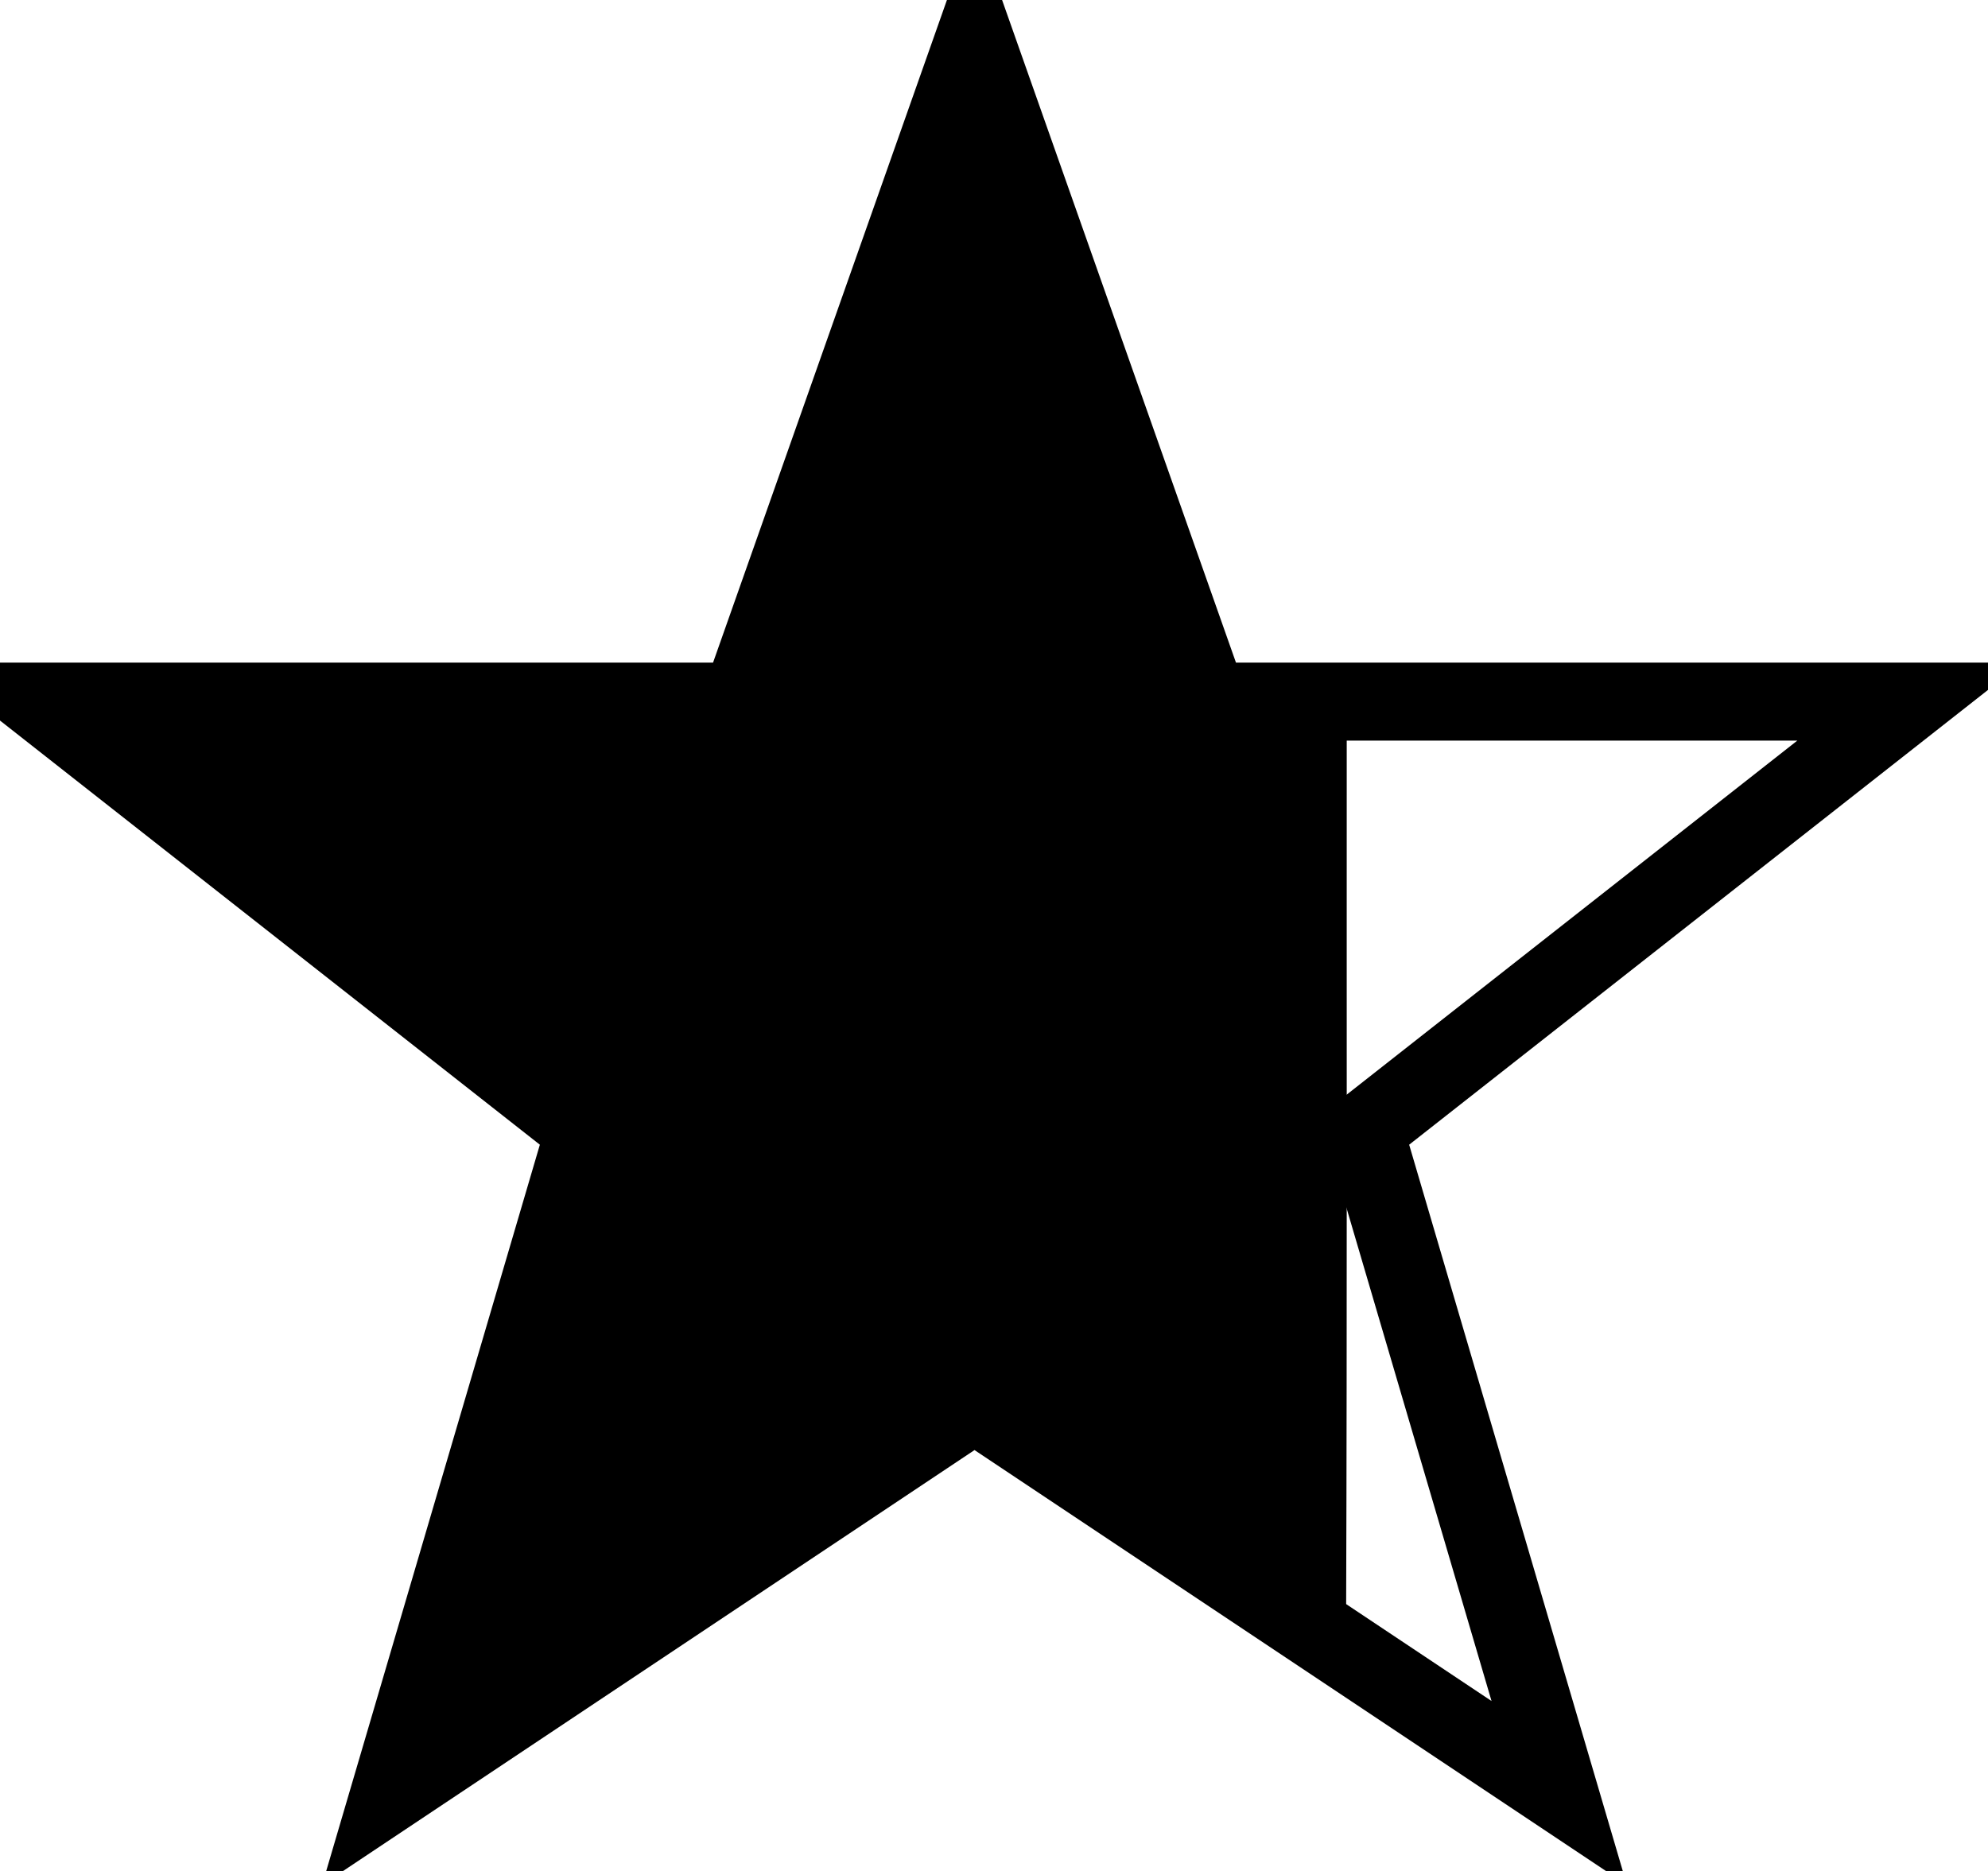
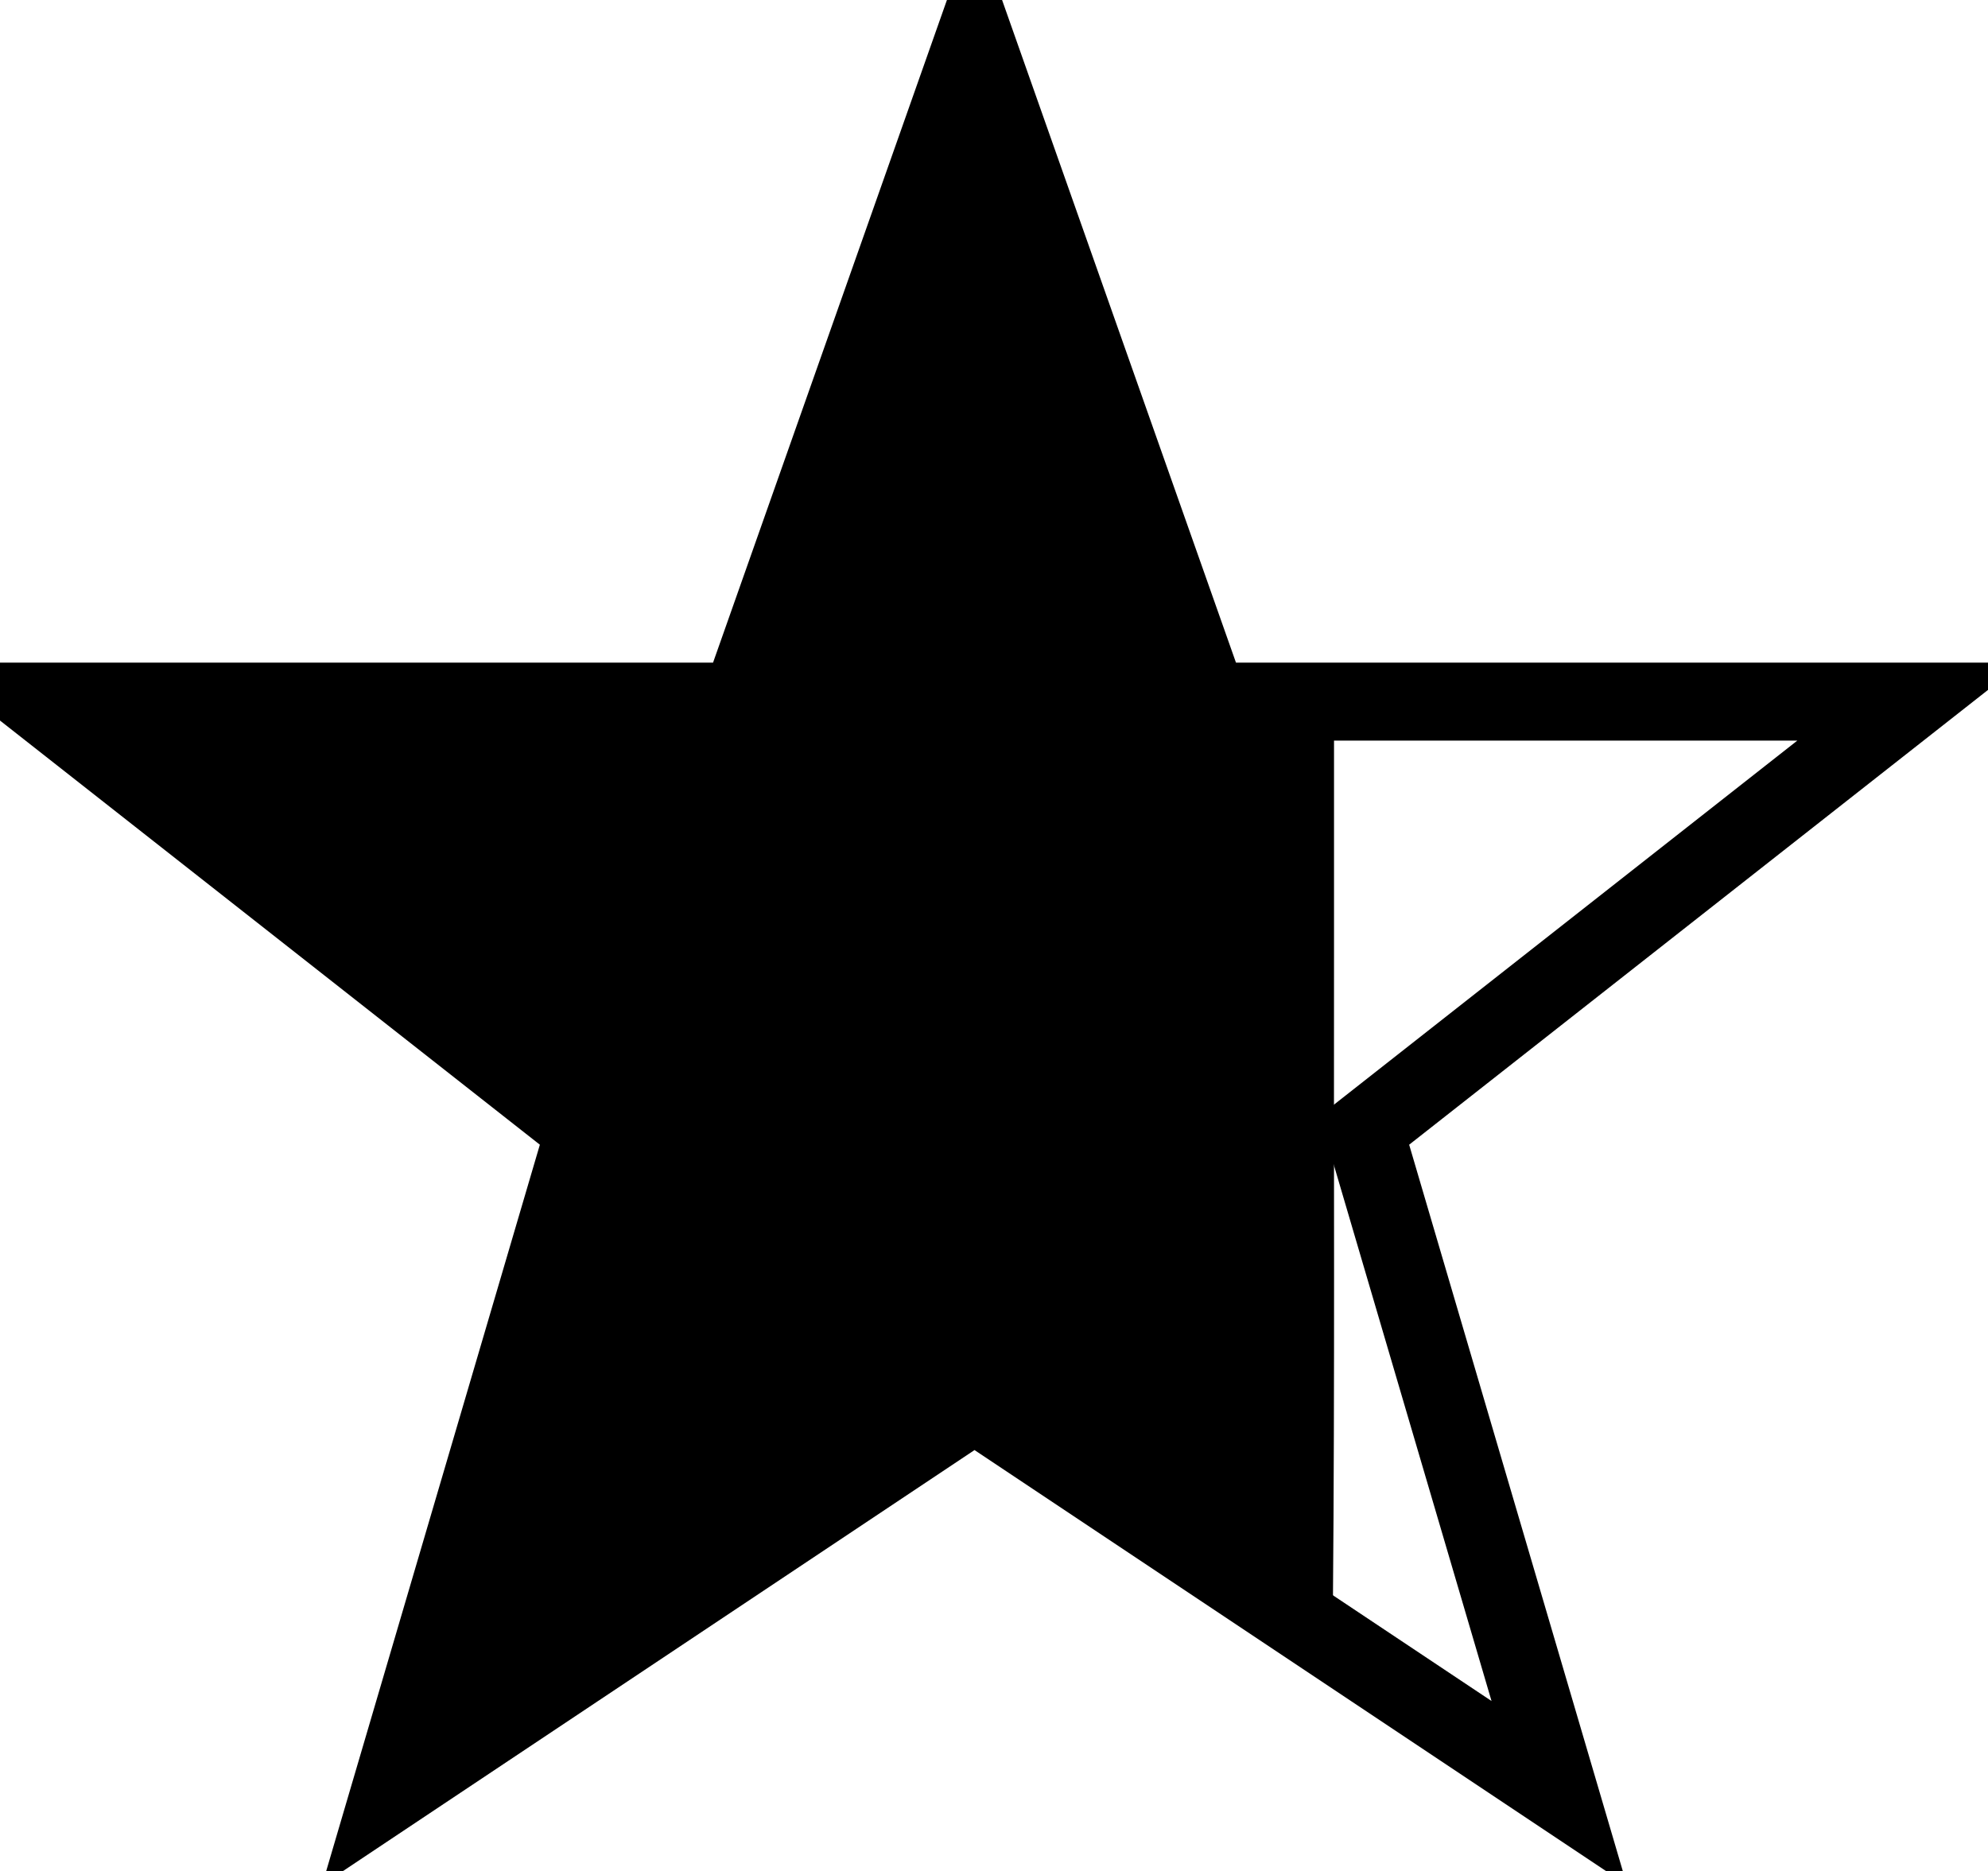
<svg xmlns="http://www.w3.org/2000/svg" width="255" height="240" viewBox="0 0 51 48">
  <path fill="none" stroke="#000" d="m25,1 6,17h18l-14,11 5,17-15-10-15,10 5-17-14-11h18z" stroke-width="2" />
-   <path style="fill:#000000;stroke-width:0.204" d="m 124.746,12.195 c -1.043,1.881 -1.512,4.1 -2.341,6.104 -8.725,24.508 -17.336,49.057 -25.997,73.587 -28.041,0.068 -56.082,0.135 -84.122,0.203 -1.325,0.852 1.059,1.721 1.615,2.403 21.088,16.613 42.313,33.052 63.244,49.864 -7.698,26.579 -15.562,53.14 -23.343,79.69 0.373,1.148 1.533,-0.049 2.1,-0.386 23.035,-15.331 46.055,-30.685 69.08,-46.03 15.632,10.4 31.22,20.867 46.898,31.198 1.27,0.126 0.617,-1.626 0.789,-2.42 0.128,-37.972 0.057,-75.945 0.076,-113.918 -0.694,-1.04 -2.428,-0.268 -3.553,-0.517 -5.199,-0.029 -10.399,-0.058 -15.598,-0.087 C 144.21,65.402 134.965,38.865 125.441,12.429 125.246,12.174 125.055,12.112 124.746,12.195 Z" id="path1706" transform="scale(0.2)" />
+   <path style="fill:#000000;stroke-width:0.204" d="m 124.746,12.195 c -1.043,1.881 -1.512,4.1 -2.341,6.104 -8.725,24.508 -17.336,49.057 -25.997,73.587 -28.041,0.068 -56.082,0.135 -84.122,0.203 -1.325,0.852 1.059,1.721 1.615,2.403 21.088,16.613 42.313,33.052 63.244,49.864 -7.698,26.579 -15.562,53.14 -23.343,79.69 0.373,1.148 1.533,-0.049 2.1,-0.386 23.035,-15.331 46.055,-30.685 69.08,-46.03 15.103,10.027 30.143,20.171 45.291,30.117 1.107,-0.205 0.503,-1.719 0.703,-2.513 0.245,-28.273 0.093,-56.549 0.138,-84.824 0,-9.306 0,-18.613 0,-27.919 -0.694,-1.04 -2.428,-0.269 -3.553,-0.519 -4.656,-0.029 -9.312,-0.057 -13.969,-0.085 C 144.21,65.402 134.965,38.865 125.441,12.429 125.246,12.174 125.055,12.112 124.746,12.195 Z" id="path3370" transform="scale(0.2)" />
</svg>
